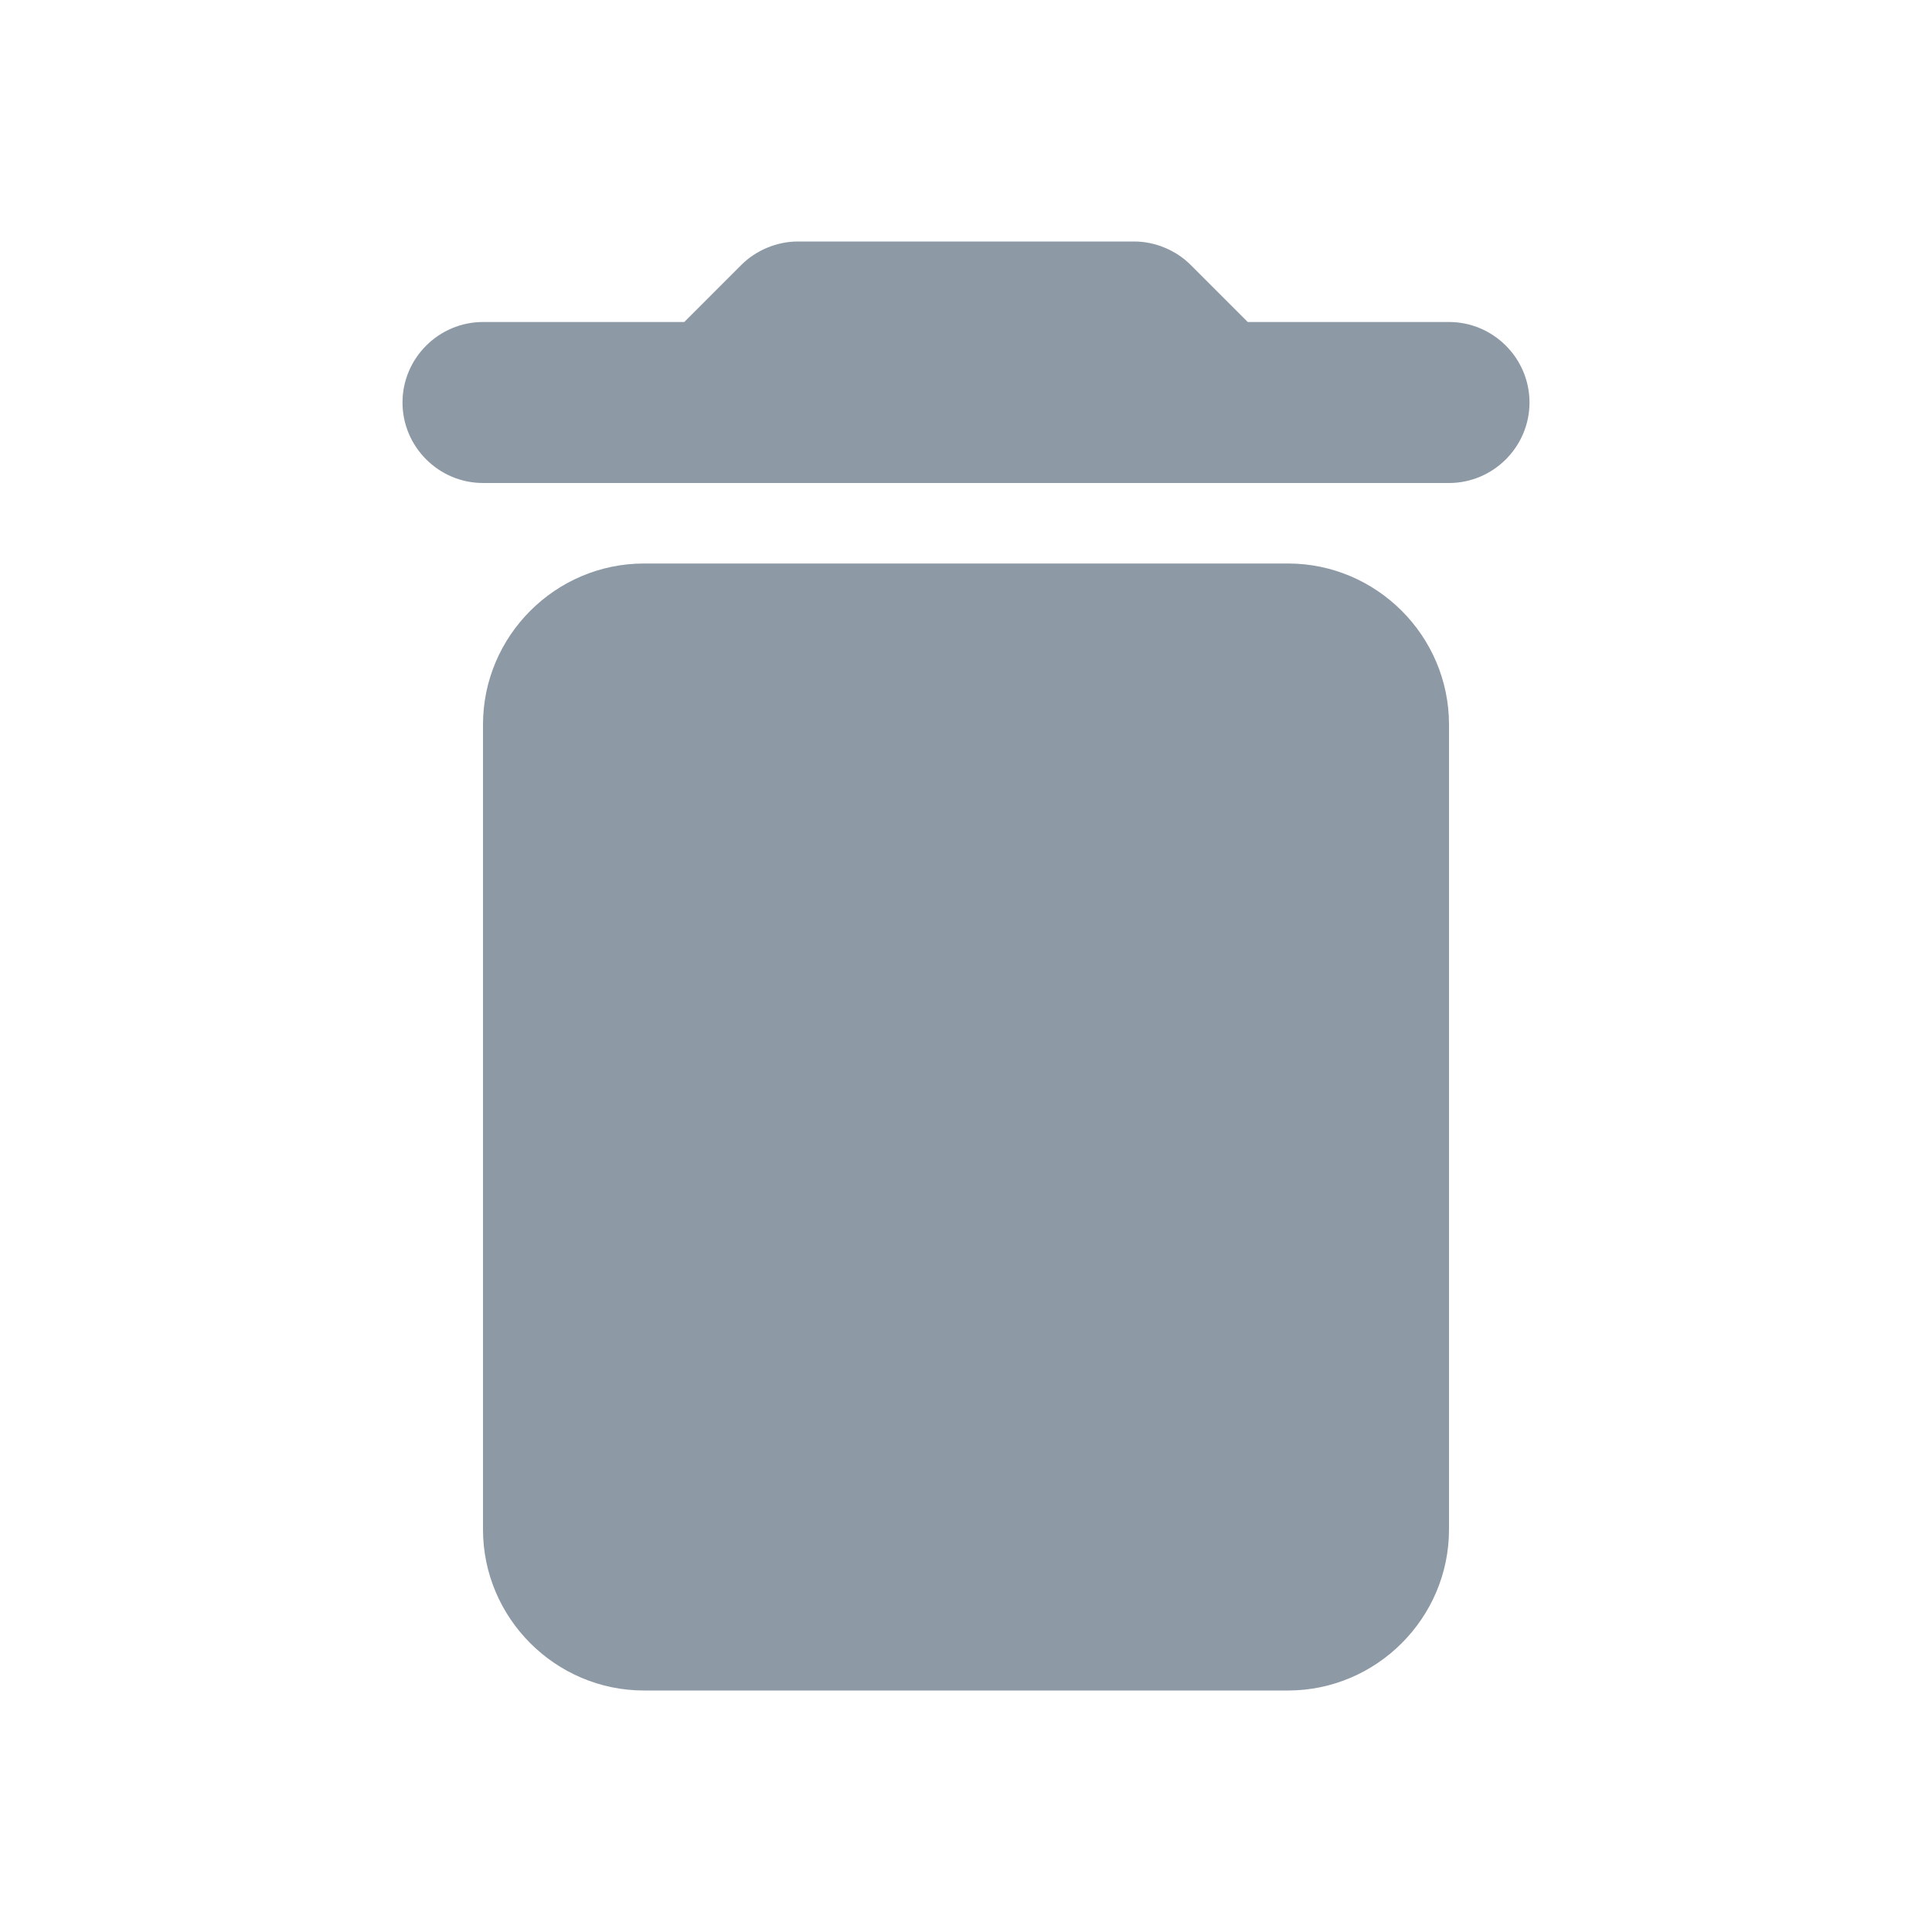
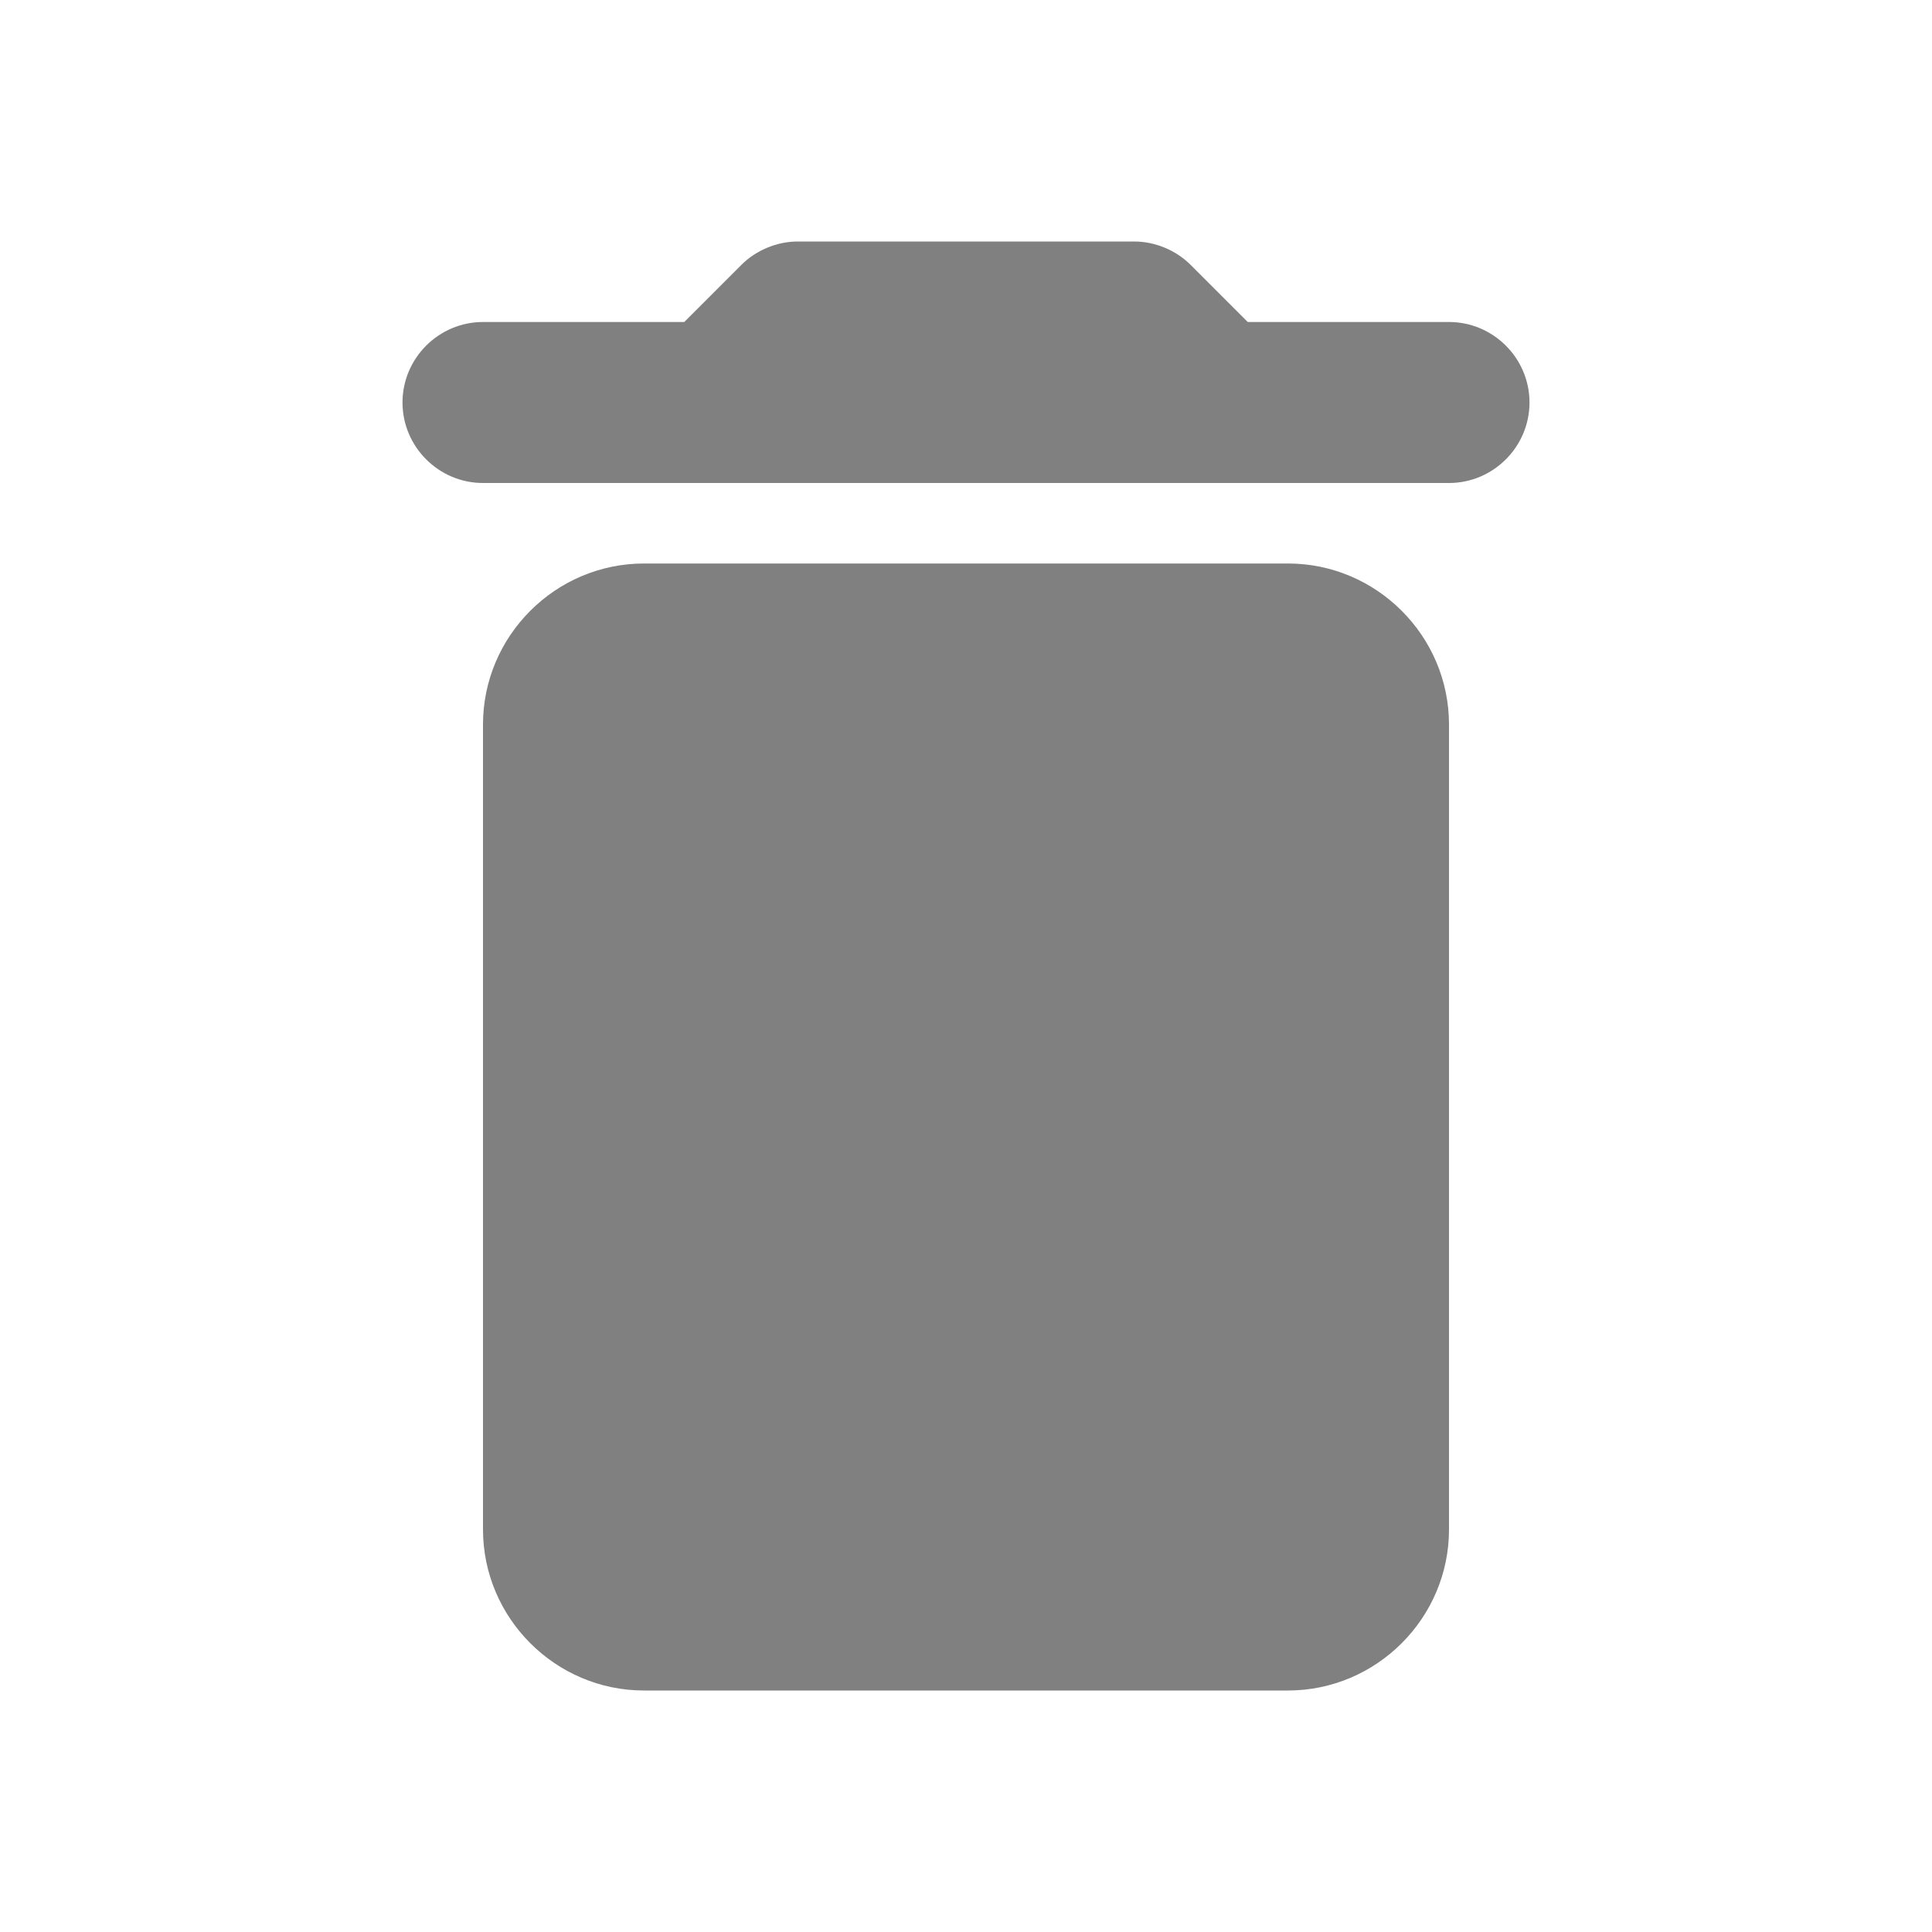
<svg xmlns="http://www.w3.org/2000/svg" width="24" height="24" viewBox="0 0 24 24" fill="none">
-   <path d="M6 19C6 20.1 6.9 21 8 21H16C17.1 21 18 20.1 18 19V9C18 7.9 17.1 7 16 7H8C6.9 7 6 7.9 6 9V19ZM18 4H15.5L14.79 3.29C14.61 3.11 14.35 3 14.09 3H9.91C9.65 3 9.39 3.11 9.21 3.29L8.5 4H6C5.45 4 5 4.45 5 5C5 5.55 5.45 6 6 6H18C18.55 6 19 5.55 19 5C19 4.45 18.55 4 18 4Z" fill="#8D99A5" />
+   <path d="M6 19C6 20.1 6.9 21 8 21H16C17.1 21 18 20.1 18 19V9C18 7.9 17.1 7 16 7H8C6.9 7 6 7.9 6 9V19ZM18 4H15.5L14.79 3.29C14.61 3.11 14.35 3 14.09 3H9.91C9.65 3 9.39 3.11 9.21 3.29L8.5 4H6C5.45 4 5 4.45 5 5C5 5.55 5.45 6 6 6H18C18.55 6 19 5.55 19 5C19 4.45 18.55 4 18 4Z" fill="#808080" />
</svg>
